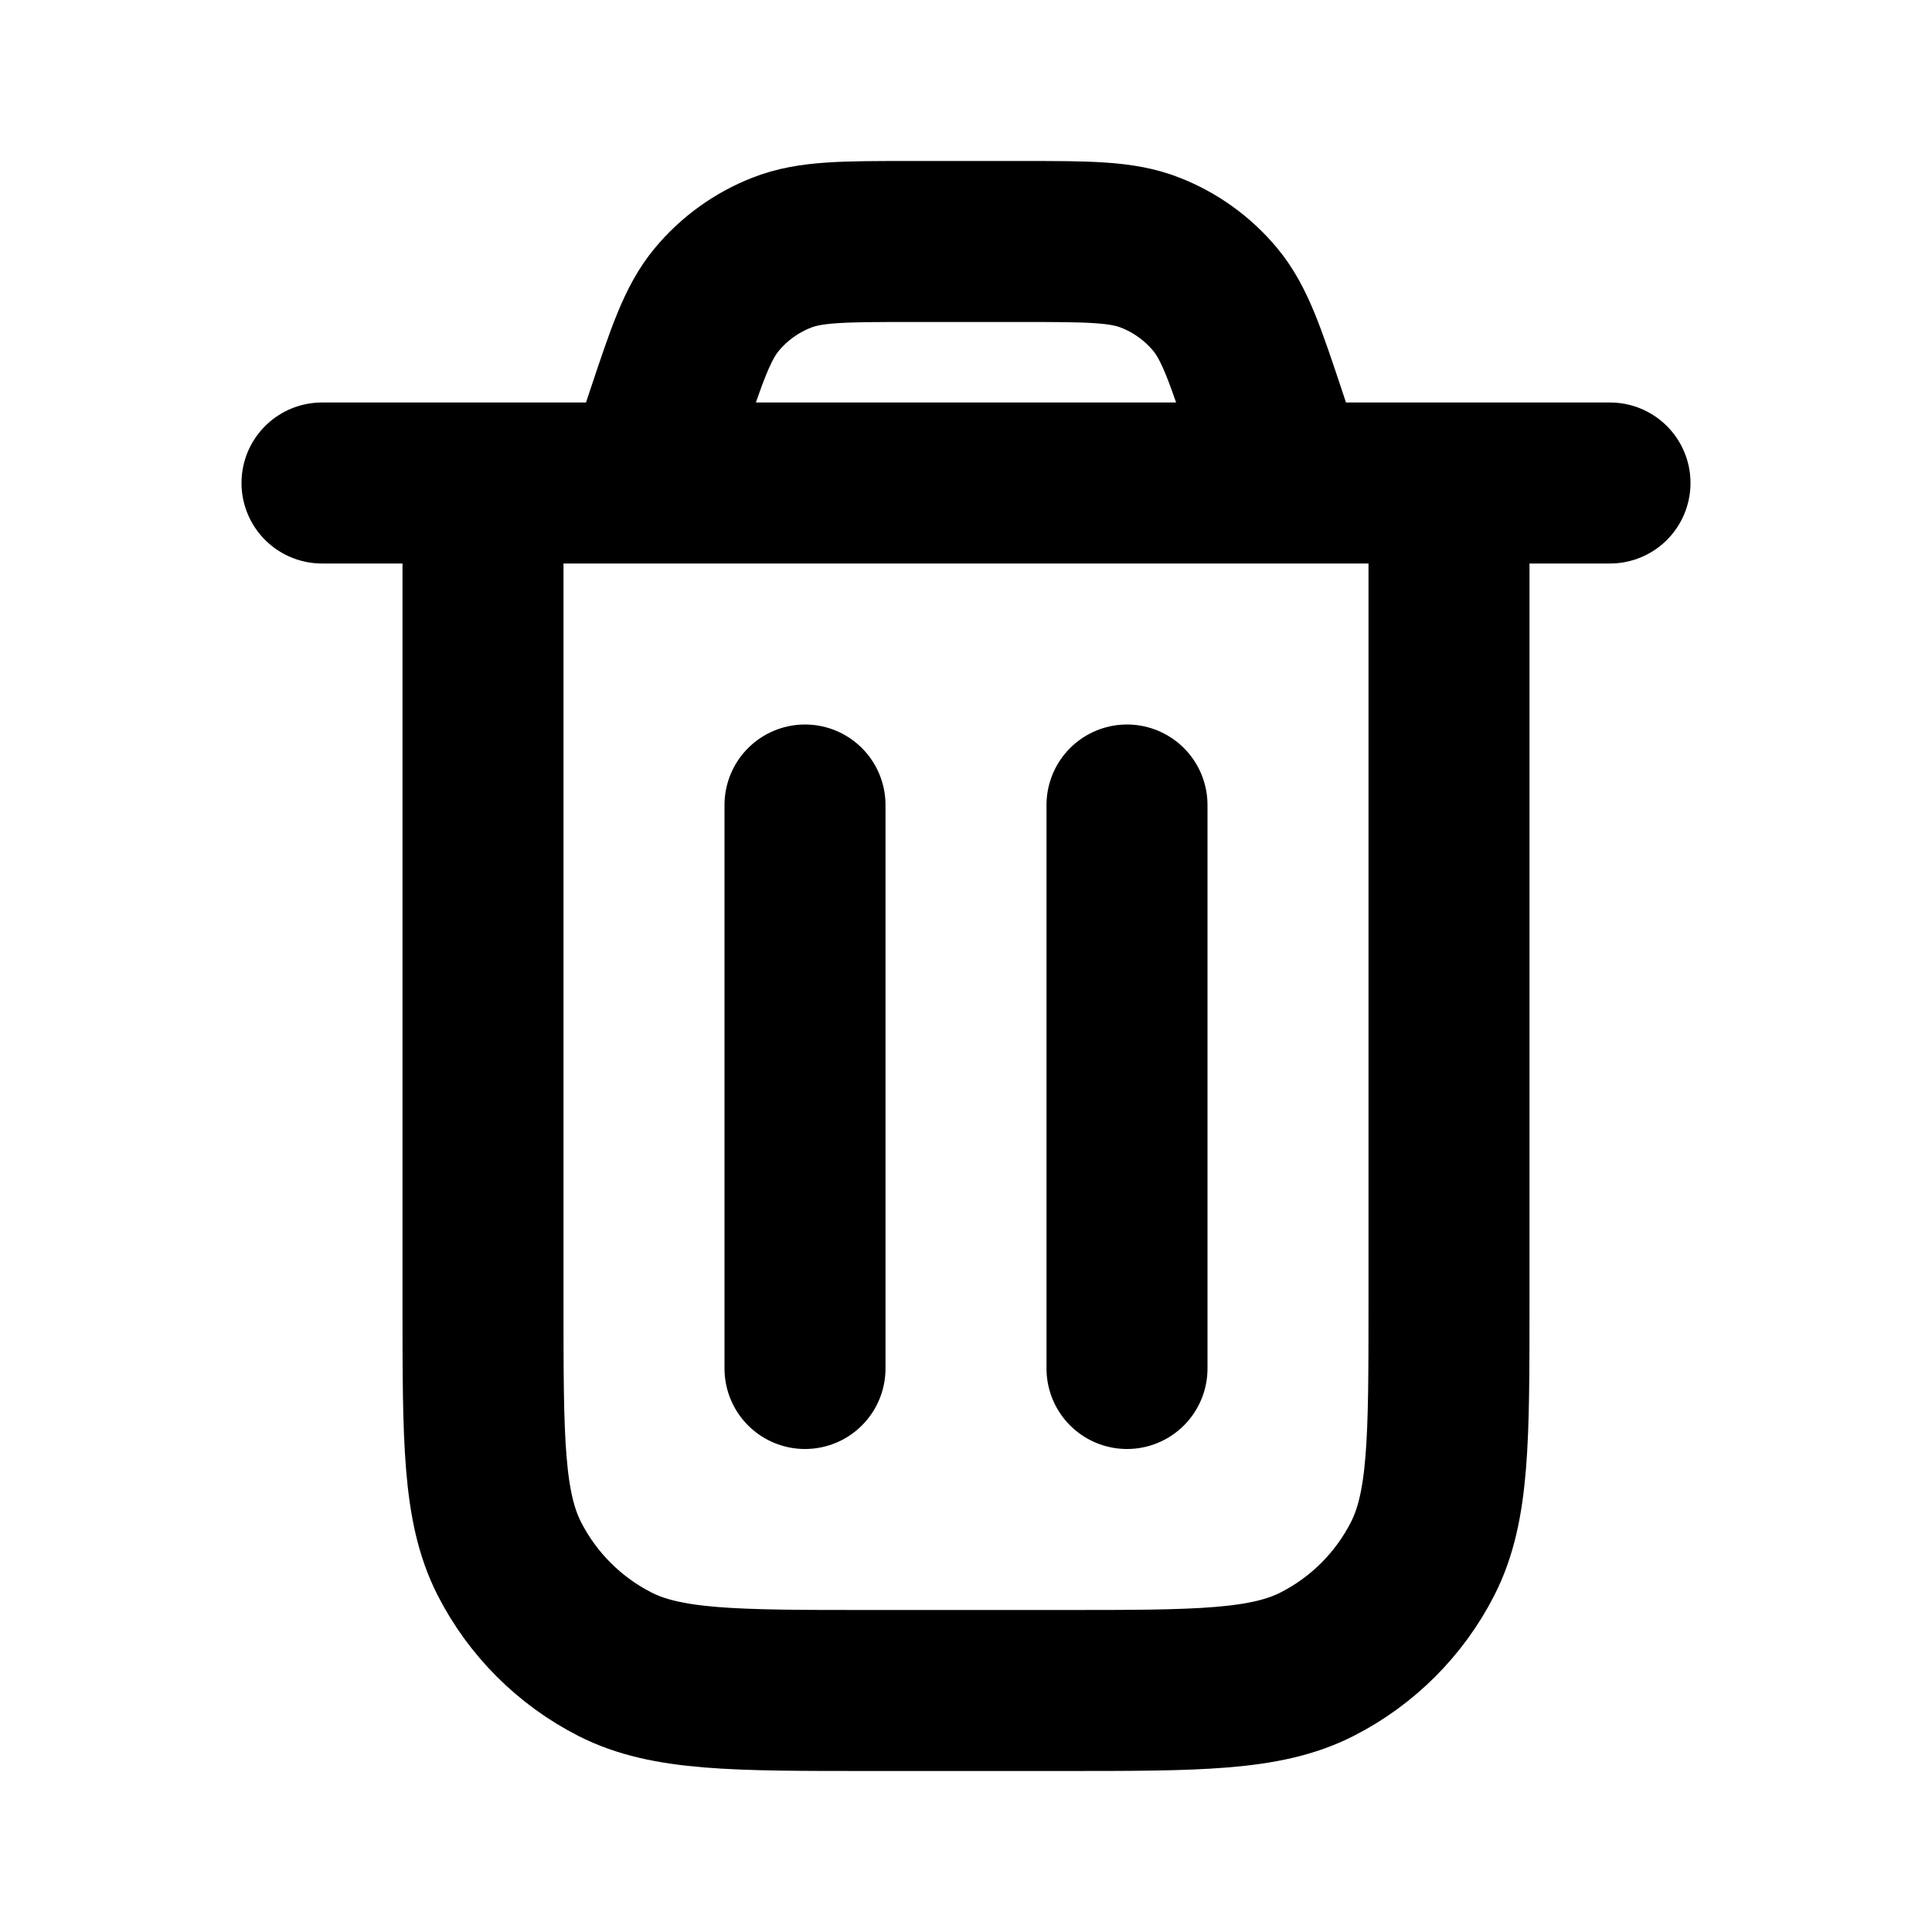
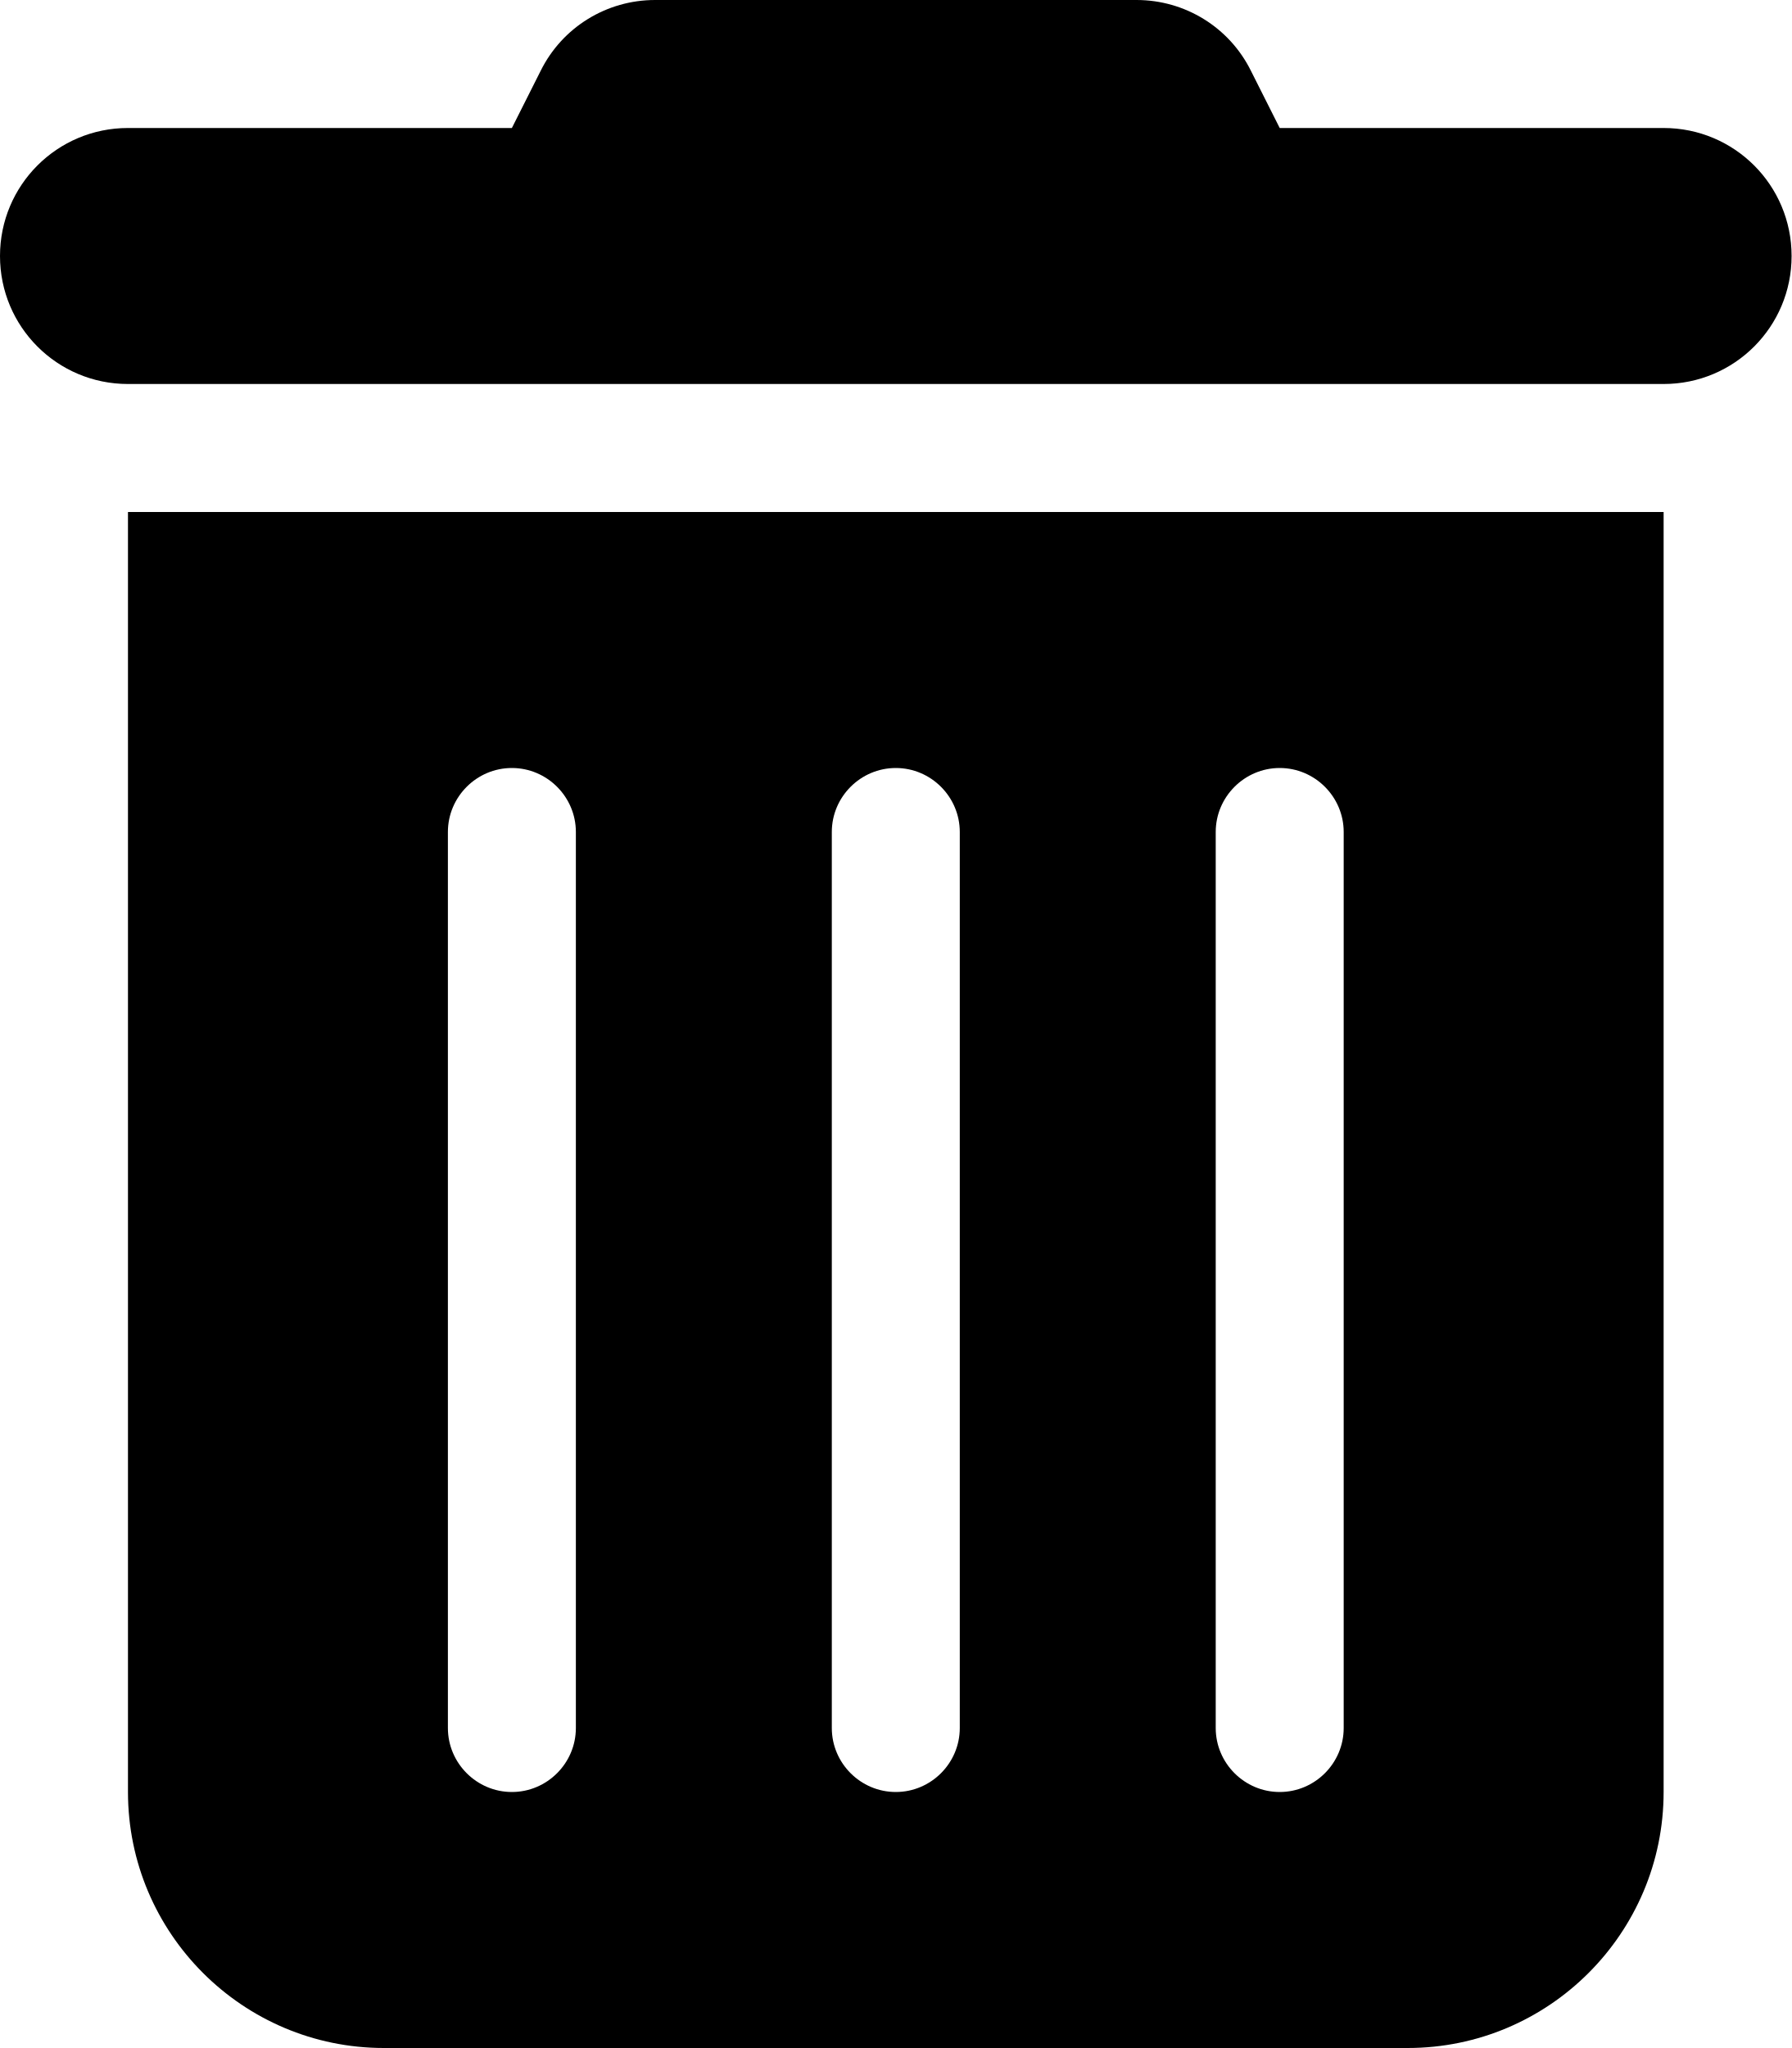
- <svg xmlns="http://www.w3.org/2000/svg" width="800px" height="800px" viewBox="0 0 24 24" fill="none">
-   <path d="M4 6H20M16 6L15.729 5.188C15.467 4.401 15.336 4.008 15.093 3.717C14.878 3.46 14.602 3.261 14.29 3.139C13.938 3 13.523 3 12.694 3H11.306C10.477 3 10.062 3 9.71 3.139C9.398 3.261 9.122 3.46 8.907 3.717C8.664 4.008 8.533 4.401 8.271 5.188L8 6M18 6V16.2C18 17.88 18 18.72 17.673 19.362C17.385 19.927 16.927 20.385 16.362 20.673C15.72 21 14.88 21 13.2 21H10.8C9.12 21 8.28 21 7.638 20.673C7.074 20.385 6.615 19.927 6.327 19.362C6 18.72 6 17.88 6 16.2V6M14 10V17M10 10V17" stroke="#000000" stroke-width="2" stroke-linecap="round" stroke-linejoin="round" />
+ <svg xmlns="http://www.w3.org/2000/svg" viewBox="0 0 448 512">
+   <path d="M135.2 17.7C140.6 6.8 151.7 0 163.8 0L284.2 0c12.1 0 23.2 6.8 28.6 17.7L320 32l96 0c17.7 0 32 14.3 32 32s-14.3 32-32 32L32 96C14.3 96 0 81.7 0 64S14.3 32 32 32l96 0 7.2-14.3zM32 128l384 0 0 320c0 35.3-28.7 64-64 64L96 512c-35.3 0-64-28.7-64-64l0-320zm96 64c-8.8 0-16 7.2-16 16l0 224c0 8.8 7.2 16 16 16s16-7.2 16-16l0-224c0-8.8-7.2-16-16-16zm96 0c-8.8 0-16 7.2-16 16l0 224c0 8.8 7.2 16 16 16s16-7.2 16-16l0-224c0-8.8-7.2-16-16-16zm96 0c-8.8 0-16 7.2-16 16l0 224c0 8.8 7.2 16 16 16s16-7.2 16-16l0-224c0-8.8-7.2-16-16-16z" />
</svg>
